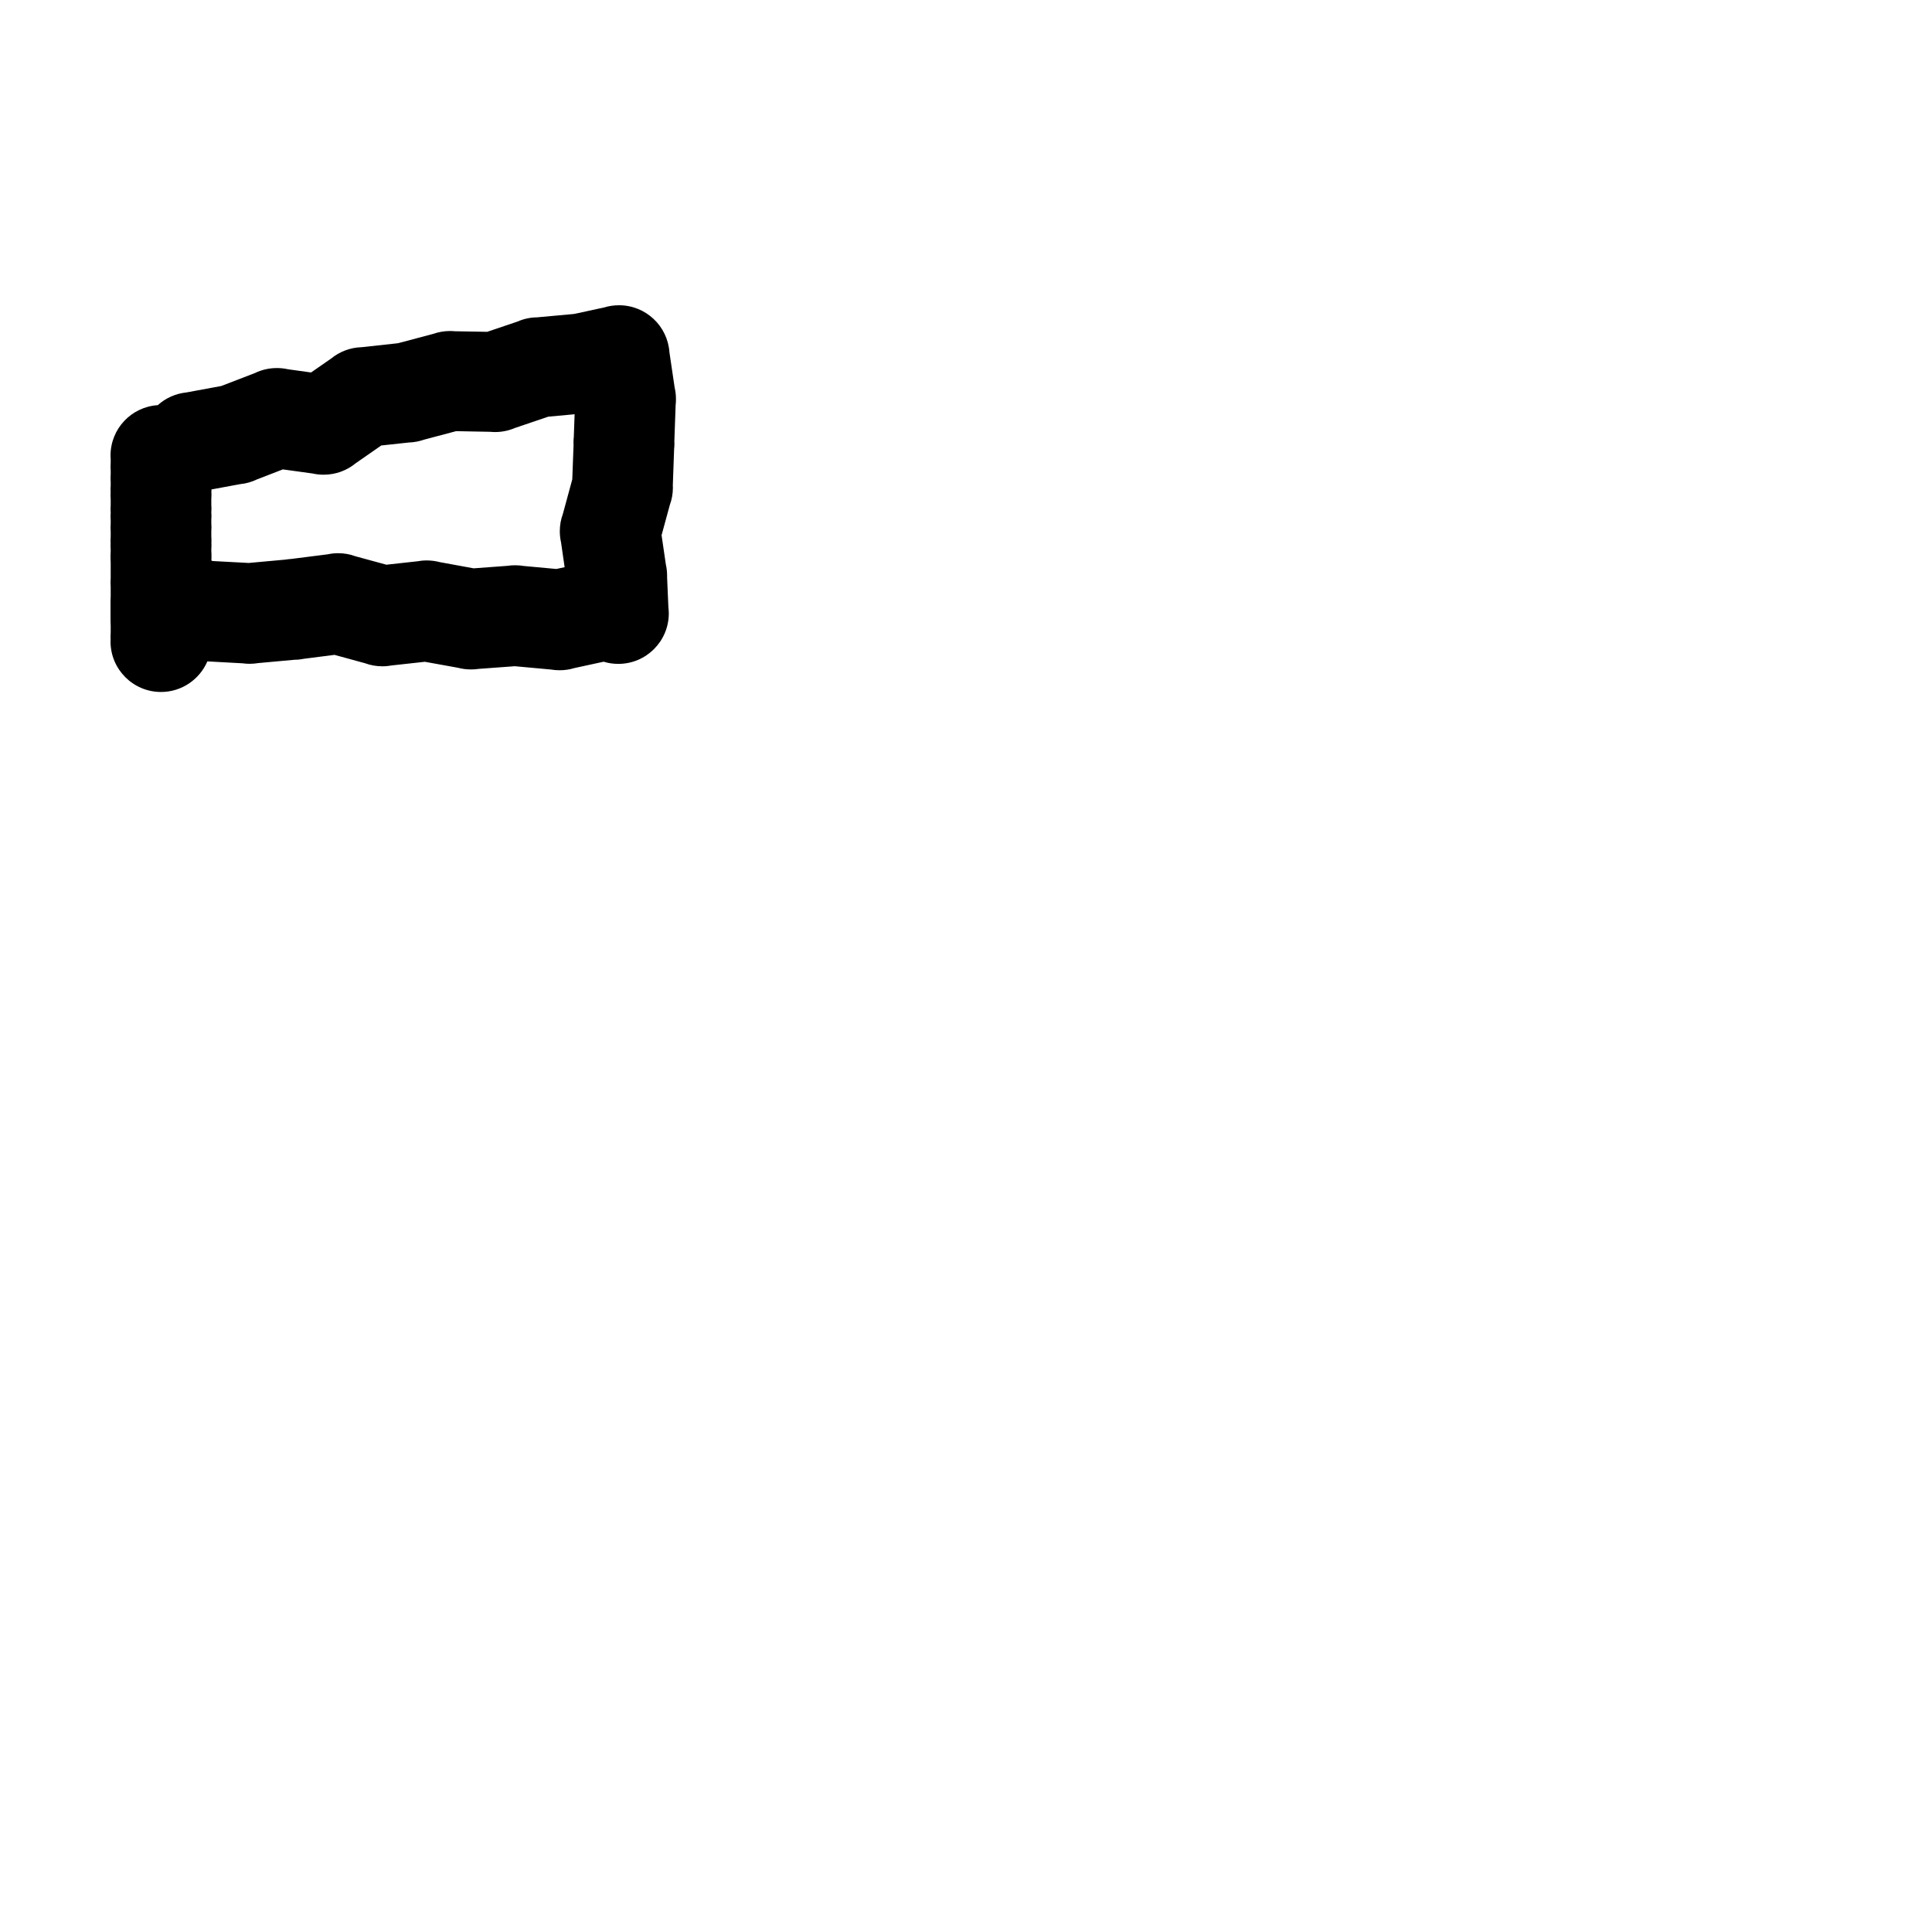
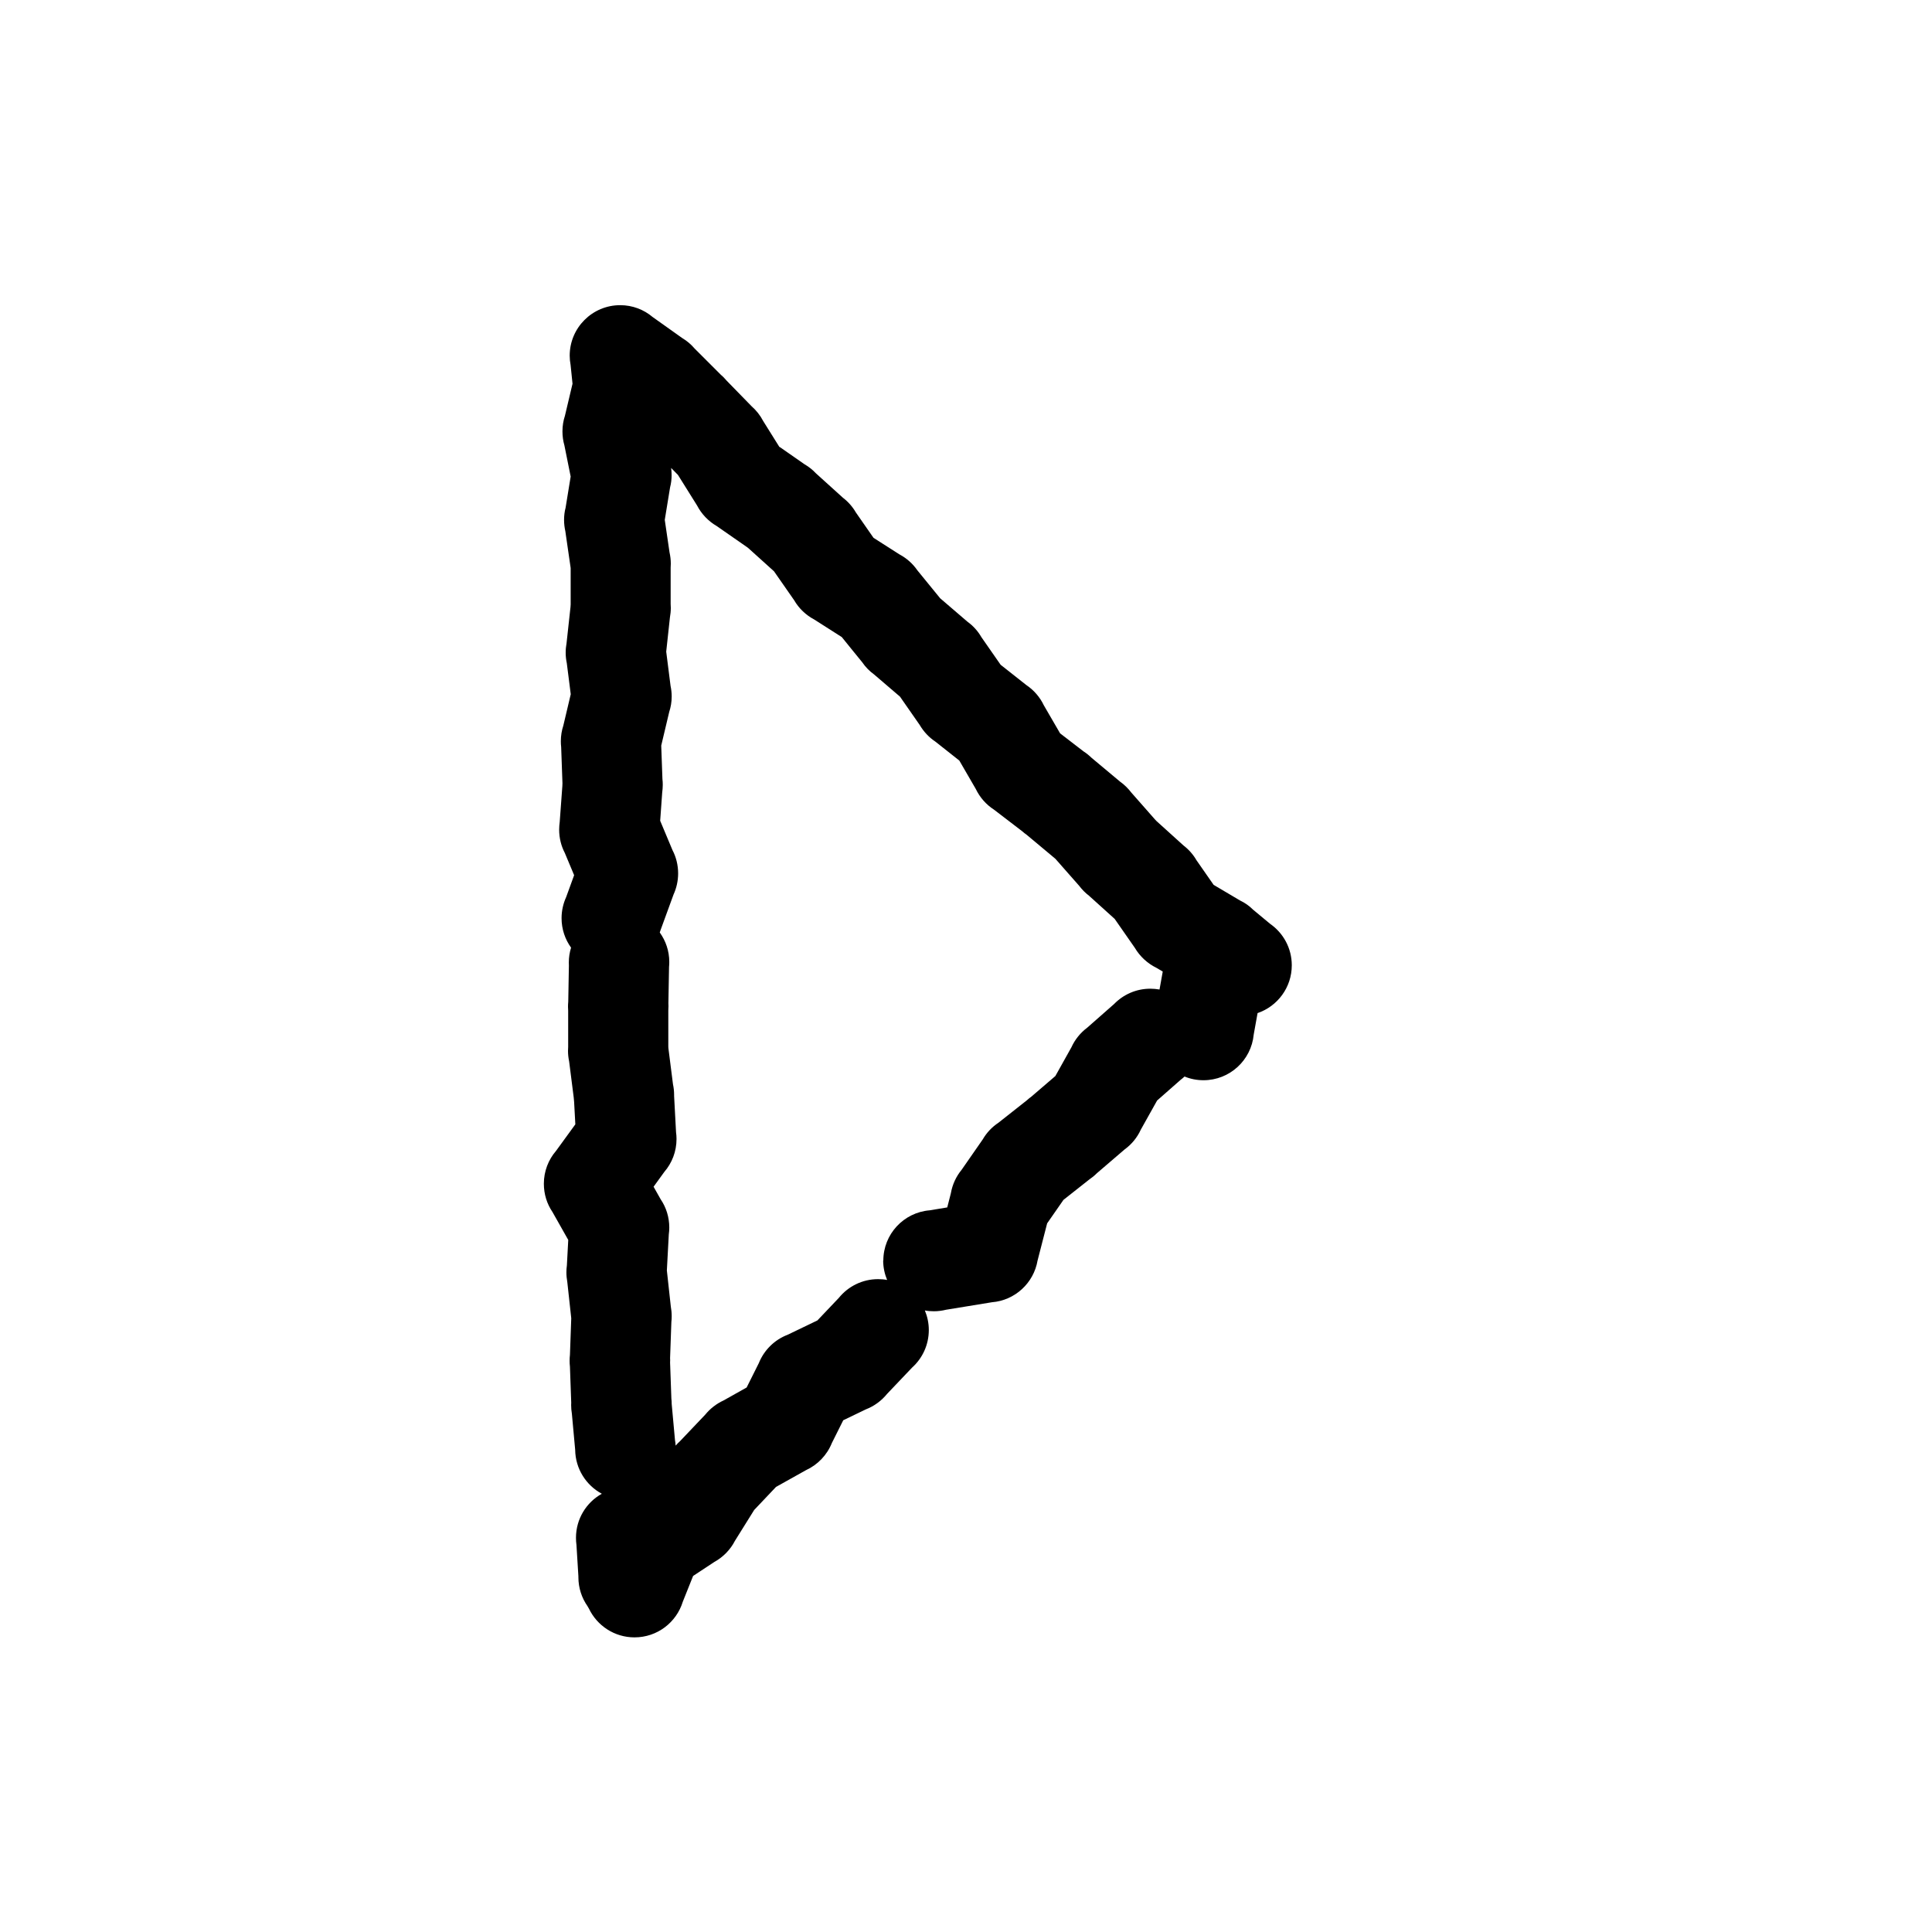
<svg xmlns="http://www.w3.org/2000/svg" viewBox="0 0 24 24" fill="currentColor" stroke="none">
-   <path d="M8.217,6.639c0.017,0.118 0.041,0.282 0.054,0.37c0.01,0.045 0.016,0.093 0.016,0.141c0,0.008 0,0.016 0,0.024c0.004,0.094 0.012,0.275 0.016,0.369c0.003,0.025 0.005,0.051 0.005,0.077c0,0.346 -0.281,0.627 -0.627,0.627c-0.063,0 -0.124,-0.009 -0.182,-0.027c-0.118,0.026 -0.278,0.061 -0.364,0.079c-0.058,0.018 -0.12,0.027 -0.184,0.027c-0.037,0 -0.073,-0.003 -0.108,-0.009c-0.11,-0.01 -0.338,-0.031 -0.448,-0.041c-0.11,0.008 -0.338,0.025 -0.448,0.033c-0.031,0.005 -0.064,0.007 -0.096,0.007c-0.056,0 -0.111,-0.007 -0.163,-0.021c-0.098,-0.018 -0.291,-0.053 -0.41,-0.074c-0.118,0.013 -0.311,0.034 -0.409,0.045c-0.039,0.007 -0.078,0.011 -0.119,0.011c-0.075,0 -0.148,-0.013 -0.215,-0.038c-0.09,-0.024 -0.261,-0.071 -0.38,-0.104c-0.118,0.015 -0.286,0.036 -0.375,0.048c-0.04,0.008 -0.081,0.013 -0.123,0.013c-0.109,0.01 -0.339,0.031 -0.449,0.041c-0.035,0.006 -0.071,0.009 -0.108,0.009c-0.029,0 -0.057,-0.002 -0.085,-0.006c-0.107,-0.006 -0.326,-0.018 -0.439,-0.024c-0.096,0.223 -0.318,0.38 -0.576,0.38c-0.346,0 -0.627,-0.281 -0.627,-0.627c0,-0.01 0,-0.02 0.001,-0.03c0,-0.01 -0.001,-0.02 -0.001,-0.03c0,-0.017 0.001,-0.034 0.002,-0.05c0,-0.025 0,-0.056 0,-0.089c-0.001,-0.017 -0.002,-0.033 -0.002,-0.05c0,-0.003 0,-0.007 0,-0.01c0,-0.003 0,-0.007 0,-0.01c0,-0.002 0,-0.003 0,-0.005c0,-0.002 0,-0.003 0,-0.005c0,-0.005 0,-0.01 0,-0.015c0,-0.005 0,-0.01 0,-0.015c0,-0.002 0,-0.003 0,-0.005c0,-0.002 0,-0.003 0,-0.005c0,-0.002 0,-0.003 0,-0.005c0,-0.002 0,-0.003 0,-0.005c0,-0.005 0,-0.01 0,-0.015c0,-0.005 0,-0.01 0,-0.015c0,-0.003 0,-0.007 0,-0.01c0,-0.003 0,-0.007 0,-0.01c0,-0.003 0,-0.007 0,-0.01c0,-0.003 0,-0.007 0,-0.01c0,-0.003 0,-0.007 0,-0.01c0,-0.003 0,-0.007 0,-0.01c0,-0.002 0,-0.003 0,-0.005c0,-0.002 0,-0.003 0,-0.005c0,-0.002 0,-0.003 0,-0.005c0,-0.002 0,-0.003 0,-0.005c0,-0.002 0,-0.003 0,-0.005c0,-0.002 0,-0.003 0,-0.005c0,-0.002 0,-0.003 0,-0.005c0,-0.002 0,-0.003 0,-0.005c0,-0.002 0,-0.003 0,-0.005c0,-0.002 0,-0.003 0,-0.005c0,-0.007 0,-0.013 0,-0.02c0,-0.007 0,-0.013 0,-0.02c0,-0.017 0.001,-0.034 0.002,-0.05c0,-0.036 0,-0.083 0,-0.119c-0.001,-0.017 -0.002,-0.033 -0.002,-0.05c0,-0.002 0,-0.003 0,-0.005c0,-0.002 0,-0.003 0,-0.005c0,-0.017 0.001,-0.034 0.002,-0.05c0,-0.052 0,-0.127 0,-0.189c-0.001,-0.017 -0.002,-0.033 -0.002,-0.05c0,-0.008 0,-0.017 0,-0.025c0,-0.008 0,-0.017 0,-0.025c0,-0.017 0.001,-0.034 0.002,-0.05c0,-0.003 0,-0.006 0,-0.009c-0.001,-0.017 -0.002,-0.033 -0.002,-0.05c0,-0.012 0,-0.023 0.001,-0.035c-0.001,-0.012 -0.001,-0.023 -0.001,-0.035c0,-0.017 0.001,-0.034 0.002,-0.05c0,-0.019 0,-0.04 0,-0.059c-0.001,-0.017 -0.002,-0.033 -0.002,-0.05c0,-0.017 0.001,-0.034 0.002,-0.05c0,-0.013 0,-0.026 0,-0.039c-0.001,-0.017 -0.002,-0.033 -0.002,-0.05c0,-0.015 0.001,-0.03 0.002,-0.045c-0.001,-0.015 -0.002,-0.03 -0.002,-0.045c0,-0.017 0.001,-0.034 0.002,-0.05c0,-0.022 0,-0.047 0,-0.069c-0.001,-0.017 -0.002,-0.033 -0.002,-0.05c0,-0.013 0,-0.027 0.001,-0.04c-0.001,-0.013 -0.001,-0.027 -0.001,-0.04c0,-0.017 0.001,-0.034 0.002,-0.05c0,-0.012 0,-0.025 0,-0.039c-0.001,-0.017 -0.002,-0.033 -0.002,-0.05c0,-0.017 0.001,-0.034 0.002,-0.05c0,-0.013 0,-0.026 0,-0.039c-0.001,-0.017 -0.002,-0.033 -0.002,-0.05c0,-0.017 0.001,-0.034 0.002,-0.05c0,-0.014 0,-0.027 0,-0.039c-0.001,-0.017 -0.002,-0.033 -0.002,-0.05c0,-0.333 0.259,-0.605 0.587,-0.626c0.096,-0.087 0.22,-0.144 0.356,-0.158c0.105,-0.02 0.323,-0.06 0.433,-0.08c0.106,-0.041 0.316,-0.122 0.418,-0.161c0.082,-0.04 0.175,-0.062 0.273,-0.062c0.047,0 0.093,0.005 0.137,0.015c0.068,0.009 0.182,0.025 0.287,0.04c0.091,-0.063 0.191,-0.132 0.248,-0.172c0.104,-0.085 0.236,-0.138 0.38,-0.142c0.109,-0.012 0.339,-0.037 0.449,-0.049c0.003,-0.001 0.006,-0.001 0.009,-0.002c0.105,-0.028 0.324,-0.086 0.43,-0.114c0.066,-0.023 0.136,-0.036 0.21,-0.036c0.021,0 0.041,0.001 0.062,0.003c0.095,0.002 0.279,0.005 0.4,0.007c0.115,-0.039 0.288,-0.098 0.378,-0.128c0.075,-0.033 0.157,-0.051 0.243,-0.052c0.109,-0.01 0.339,-0.031 0.449,-0.041c0.008,-0.001 0.016,-0.003 0.025,-0.004c0.092,-0.02 0.267,-0.058 0.359,-0.078c0.058,-0.018 0.12,-0.027 0.184,-0.027c0.332,0 0.604,0.258 0.626,0.585c0.016,0.107 0.049,0.331 0.065,0.439c0.011,0.046 0.016,0.094 0.016,0.143c0,0.025 -0.001,0.049 -0.004,0.073c-0.004,0.11 -0.012,0.34 -0.016,0.449c0,0.009 0.001,0.018 0.001,0.027c0,0.025 -0.001,0.049 -0.004,0.073c-0.004,0.11 -0.012,0.34 -0.016,0.449c0,0.009 0.001,0.018 0.001,0.027c0,0.075 -0.013,0.148 -0.038,0.215c-0.024,0.088 -0.07,0.255 -0.102,0.374zM2.635,6.969c0.11,0.006 0.34,0.019 0.449,0.024c0.003,0 0.006,0 0.009,0c0.109,-0.01 0.339,-0.031 0.449,-0.041c0.026,-0.004 0.052,-0.007 0.079,-0.009c0.109,-0.014 0.339,-0.043 0.449,-0.057c0.042,-0.009 0.086,-0.014 0.13,-0.014c0.075,0 0.148,0.013 0.215,0.038c0.091,0.025 0.266,0.073 0.385,0.105c0.119,-0.013 0.29,-0.032 0.381,-0.042c0.039,-0.007 0.078,-0.011 0.119,-0.011c0.056,0 0.111,0.007 0.163,0.021c0.101,0.018 0.304,0.055 0.421,0.077c0.117,-0.009 0.319,-0.023 0.42,-0.031c0.031,-0.005 0.064,-0.007 0.096,-0.007c0.037,0 0.073,0.003 0.108,0.009c0.096,0.009 0.284,0.026 0.403,0.037c0.03,-0.007 0.066,-0.014 0.103,-0.022c-0.016,-0.108 -0.034,-0.233 -0.044,-0.305c-0.01,-0.045 -0.016,-0.093 -0.016,-0.141c0,-0.075 0.013,-0.148 0.038,-0.215c0.028,-0.103 0.086,-0.315 0.117,-0.43c0.004,-0.116 0.012,-0.325 0.016,-0.428c0,-0.009 -0.001,-0.018 -0.001,-0.027c0,-0.025 0.001,-0.049 0.004,-0.073c0.002,-0.067 0.007,-0.179 0.01,-0.281c-0.106,0.01 -0.241,0.022 -0.327,0.03c-0.112,0.038 -0.311,0.106 -0.41,0.139c-0.077,0.033 -0.161,0.052 -0.25,0.052c-0.021,0 -0.041,-0.001 -0.062,-0.003c-0.1,-0.002 -0.302,-0.005 -0.423,-0.008c-0.113,0.03 -0.3,0.079 -0.396,0.105c-0.06,0.021 -0.125,0.034 -0.192,0.036c-0.081,0.009 -0.227,0.025 -0.342,0.037c-0.106,0.073 -0.245,0.17 -0.318,0.221c-0.108,0.089 -0.247,0.142 -0.398,0.142c-0.047,0 -0.093,-0.005 -0.137,-0.015c-0.086,-0.012 -0.246,-0.034 -0.369,-0.051c-0.108,0.042 -0.245,0.094 -0.321,0.124c-0.064,0.031 -0.135,0.052 -0.209,0.059c-0.084,0.016 -0.241,0.045 -0.357,0.066c0,0.01 -0.001,0.02 -0.001,0.03c0.001,0.013 0.001,0.027 0.001,0.04c0,0.017 -0.001,0.034 -0.002,0.05c0,0.022 0,0.047 0,0.069c0.001,0.017 0.002,0.033 0.002,0.05c0,0.015 -0.001,0.03 -0.002,0.045c0.001,0.015 0.002,0.03 0.002,0.045c0,0.017 -0.001,0.034 -0.002,0.05c0,0.013 0,0.026 0,0.039c0.001,0.017 0.002,0.033 0.002,0.05c0,0.017 -0.001,0.034 -0.002,0.05c0,0.019 0,0.04 0,0.059c0.001,0.017 0.002,0.033 0.002,0.05c0,0.012 0,0.023 -0.001,0.035c0.001,0.012 0.001,0.023 0.001,0.035c0,0.017 -0.001,0.034 -0.002,0.05c0,0.003 0,0.006 0,0.009c0.001,0.017 0.002,0.033 0.002,0.05c0,0.008 0,0.017 0,0.025c0,0.008 0,0.017 0,0.025c0,0.009 0,0.018 -0.001,0.028c0.003,0 0.006,0.001 0.009,0.001z" />
+   <path d="M9.682,5.55c0.099,0.069 0.239,0.166 0.313,0.218c0.052,0.03 0.1,0.068 0.141,0.112c0.082,0.074 0.254,0.229 0.335,0.303c0.065,0.05 0.12,0.112 0.161,0.183c0.052,0.074 0.15,0.216 0.219,0.315c0.101,0.065 0.245,0.156 0.321,0.205c0.09,0.048 0.167,0.116 0.224,0.199c0.069,0.084 0.212,0.26 0.283,0.347c0.085,0.073 0.257,0.22 0.339,0.291c0.071,0.051 0.13,0.117 0.174,0.193c0.057,0.081 0.169,0.243 0.238,0.342c0.093,0.073 0.242,0.191 0.318,0.251c0.094,0.063 0.17,0.15 0.219,0.253c0.047,0.082 0.139,0.24 0.202,0.348c0.092,0.071 0.222,0.17 0.291,0.224c0.036,0.023 0.069,0.05 0.1,0.08c0.085,0.071 0.267,0.224 0.353,0.295c0.054,0.038 0.101,0.085 0.141,0.137c0.072,0.082 0.222,0.253 0.294,0.334c0.007,0.006 0.013,0.013 0.019,0.02c0.082,0.074 0.254,0.229 0.335,0.303c0.065,0.05 0.12,0.112 0.161,0.183c0.05,0.072 0.144,0.207 0.213,0.306c0.106,0.062 0.251,0.149 0.328,0.194c0.061,0.029 0.116,0.068 0.163,0.115c0.057,0.048 0.155,0.128 0.212,0.176c0.162,0.113 0.268,0.301 0.268,0.514c0,0.276 -0.178,0.51 -0.425,0.594c-0.019,0.104 -0.037,0.205 -0.048,0.267c-0.03,0.318 -0.298,0.567 -0.624,0.567c-0.083,0 -0.163,-0.016 -0.235,-0.046c-0.016,0.015 -0.033,0.029 -0.05,0.042c-0.069,0.061 -0.203,0.178 -0.291,0.256c-0.061,0.109 -0.154,0.276 -0.202,0.361c-0.045,0.099 -0.115,0.184 -0.202,0.247c-0.084,0.072 -0.26,0.223 -0.344,0.295c-0.03,0.03 -0.062,0.056 -0.097,0.08c-0.076,0.06 -0.225,0.178 -0.318,0.251c-0.057,0.082 -0.143,0.205 -0.203,0.292c-0.035,0.137 -0.092,0.357 -0.119,0.462c-0.048,0.279 -0.28,0.495 -0.567,0.518c-0.13,0.021 -0.438,0.072 -0.569,0.093c-0.049,0.012 -0.1,0.019 -0.152,0.019c-0.038,0 -0.076,-0.003 -0.112,-0.01c0.031,0.075 0.049,0.157 0.049,0.243c0,0.185 -0.08,0.352 -0.208,0.467c-0.076,0.08 -0.235,0.247 -0.311,0.327c-0.069,0.085 -0.16,0.152 -0.264,0.192c-0.066,0.032 -0.18,0.087 -0.28,0.135c-0.05,0.101 -0.108,0.216 -0.141,0.282c-0.06,0.15 -0.176,0.271 -0.322,0.338c-0.088,0.049 -0.264,0.148 -0.372,0.208c-0.079,0.083 -0.203,0.213 -0.271,0.286c-0.062,0.099 -0.181,0.29 -0.239,0.383c-0.057,0.111 -0.147,0.203 -0.256,0.263c-0.062,0.041 -0.171,0.113 -0.264,0.174c-0.045,0.112 -0.098,0.245 -0.128,0.32c-0.079,0.257 -0.317,0.443 -0.6,0.443c-0.25,0 -0.465,-0.146 -0.566,-0.357c-0.006,-0.01 -0.012,-0.021 -0.018,-0.031c-0.071,-0.102 -0.113,-0.225 -0.113,-0.359c0,-0.004 0,-0.008 0,-0.012c-0.006,-0.098 -0.018,-0.291 -0.024,-0.389c-0.004,-0.029 -0.006,-0.059 -0.006,-0.089c0,-0.235 0.129,-0.44 0.321,-0.547c-0.195,-0.105 -0.328,-0.31 -0.331,-0.546c-0.01,-0.109 -0.031,-0.339 -0.041,-0.449c-0.006,-0.035 -0.009,-0.071 -0.009,-0.108c0,-0.009 0,-0.018 0.001,-0.027c-0.004,-0.109 -0.012,-0.339 -0.016,-0.449c-0.003,-0.024 -0.004,-0.049 -0.004,-0.073c0,-0.025 0.001,-0.049 0.004,-0.073c0.004,-0.11 0.012,-0.34 0.016,-0.449c0,-0.003 0,-0.006 0,-0.009c-0.012,-0.109 -0.037,-0.339 -0.049,-0.449c-0.007,-0.039 -0.011,-0.078 -0.011,-0.119c0,-0.029 0.002,-0.057 0.006,-0.085c0.004,-0.075 0.011,-0.207 0.017,-0.317c-0.067,-0.118 -0.151,-0.268 -0.196,-0.347c-0.068,-0.1 -0.107,-0.221 -0.107,-0.351c0,-0.156 0.057,-0.299 0.151,-0.408c0.053,-0.073 0.155,-0.213 0.24,-0.33c-0.006,-0.101 -0.012,-0.211 -0.015,-0.277c-0.002,-0.018 -0.004,-0.037 -0.005,-0.056c-0.014,-0.109 -0.043,-0.339 -0.057,-0.449c-0.009,-0.042 -0.014,-0.086 -0.014,-0.13c0,-0.017 0.001,-0.034 0.002,-0.05c0,-0.11 0,-0.34 0,-0.449c-0.001,-0.017 -0.002,-0.033 -0.002,-0.05c0,-0.021 0.001,-0.042 0.003,-0.062c0.002,-0.11 0.006,-0.34 0.008,-0.449c-0.001,-0.013 -0.001,-0.026 -0.001,-0.039c0,-0.064 0.01,-0.126 0.028,-0.184c-0.074,-0.103 -0.118,-0.229 -0.118,-0.366c0,-0.094 0.021,-0.183 0.057,-0.262c0.023,-0.064 0.062,-0.172 0.099,-0.272c-0.043,-0.102 -0.089,-0.212 -0.116,-0.277c-0.045,-0.086 -0.07,-0.185 -0.07,-0.289c0,-0.033 0.003,-0.065 0.007,-0.096c0.008,-0.11 0.025,-0.34 0.033,-0.449c0,-0.002 0,-0.003 0,-0.005c0,-0.009 0,-0.018 0.001,-0.027c-0.004,-0.109 -0.012,-0.339 -0.016,-0.449c-0.003,-0.024 -0.004,-0.049 -0.004,-0.073c0,-0.068 0.011,-0.133 0.031,-0.194c0.022,-0.092 0.064,-0.27 0.092,-0.389c-0.015,-0.119 -0.037,-0.294 -0.049,-0.386c-0.009,-0.042 -0.014,-0.086 -0.014,-0.13c0,-0.041 0.004,-0.08 0.011,-0.119c0.012,-0.11 0.037,-0.34 0.049,-0.449c0,-0.011 0.001,-0.022 0.002,-0.032c0,-0.11 0,-0.34 0,-0.449c0,-0.003 -0.001,-0.007 -0.001,-0.01c-0.016,-0.109 -0.049,-0.339 -0.065,-0.449c-0.01,-0.045 -0.016,-0.093 -0.016,-0.141c0,-0.052 0.006,-0.103 0.019,-0.152c0.015,-0.092 0.044,-0.268 0.063,-0.387c-0.024,-0.119 -0.059,-0.295 -0.078,-0.388c-0.016,-0.055 -0.024,-0.113 -0.024,-0.174c0,-0.068 0.011,-0.133 0.031,-0.194c0.022,-0.094 0.066,-0.278 0.094,-0.397c-0.008,-0.076 -0.018,-0.172 -0.024,-0.234c-0.007,-0.037 -0.011,-0.076 -0.011,-0.115c0,-0.346 0.281,-0.627 0.627,-0.627c0.154,0 0.294,0.055 0.403,0.147c0.089,0.064 0.277,0.197 0.367,0.261c0.059,0.035 0.112,0.08 0.157,0.133c0.078,0.078 0.241,0.241 0.319,0.319c0.028,0.024 0.053,0.049 0.076,0.077c0.076,0.078 0.234,0.24 0.31,0.318c0.059,0.052 0.108,0.114 0.145,0.185c0.048,0.077 0.14,0.224 0.205,0.328zM10.973,15.66c0,-0.329 0.253,-0.599 0.576,-0.625c0.052,-0.009 0.132,-0.022 0.218,-0.036c0.018,-0.069 0.034,-0.132 0.045,-0.176c0.019,-0.11 0.066,-0.209 0.134,-0.292c0.063,-0.091 0.198,-0.285 0.262,-0.377c0.048,-0.083 0.115,-0.154 0.195,-0.207c0.086,-0.068 0.265,-0.21 0.351,-0.277c0.019,-0.017 0.038,-0.033 0.059,-0.048c0.07,-0.06 0.206,-0.177 0.297,-0.255c0.061,-0.109 0.153,-0.273 0.2,-0.358c0.044,-0.097 0.112,-0.18 0.196,-0.243c0.082,-0.072 0.253,-0.222 0.334,-0.294c0.114,-0.117 0.273,-0.19 0.45,-0.19c0.039,0 0.077,0.004 0.114,0.01c0.015,-0.086 0.03,-0.168 0.04,-0.223c-0.03,-0.018 -0.056,-0.033 -0.078,-0.046c-0.112,-0.055 -0.206,-0.142 -0.269,-0.249c-0.06,-0.086 -0.182,-0.262 -0.25,-0.359c-0.086,-0.078 -0.243,-0.219 -0.319,-0.288c-0.046,-0.035 -0.087,-0.077 -0.122,-0.123c-0.072,-0.082 -0.222,-0.253 -0.294,-0.334c-0.001,-0.001 -0.002,-0.002 -0.003,-0.003c-0.085,-0.071 -0.267,-0.224 -0.353,-0.295c-0.02,-0.014 -0.04,-0.03 -0.058,-0.046c-0.086,-0.066 -0.264,-0.202 -0.35,-0.268c-0.098,-0.063 -0.176,-0.152 -0.227,-0.258c-0.048,-0.083 -0.141,-0.243 -0.204,-0.352c-0.093,-0.073 -0.226,-0.179 -0.297,-0.235c-0.08,-0.053 -0.146,-0.124 -0.195,-0.207c-0.059,-0.084 -0.177,-0.254 -0.245,-0.352c-0.09,-0.077 -0.244,-0.209 -0.321,-0.275c-0.058,-0.042 -0.108,-0.093 -0.148,-0.152c-0.06,-0.074 -0.179,-0.219 -0.254,-0.313c-0.102,-0.065 -0.26,-0.166 -0.342,-0.218c-0.104,-0.055 -0.191,-0.138 -0.25,-0.24c-0.06,-0.086 -0.182,-0.262 -0.25,-0.359c-0.086,-0.078 -0.243,-0.219 -0.319,-0.288c-0.006,-0.004 -0.011,-0.009 -0.017,-0.013c-0.091,-0.063 -0.285,-0.198 -0.377,-0.262c-0.103,-0.06 -0.188,-0.149 -0.243,-0.255c-0.057,-0.091 -0.175,-0.28 -0.237,-0.379c-0.024,-0.024 -0.053,-0.054 -0.085,-0.087c0.004,0.029 0.006,0.059 0.006,0.089c0,0.052 -0.006,0.103 -0.019,0.152c-0.016,0.096 -0.047,0.285 -0.066,0.404c0.017,0.119 0.045,0.307 0.059,0.403c0.01,0.045 0.016,0.093 0.016,0.141c0,0.017 -0.001,0.034 -0.002,0.05c0,0.11 0,0.34 0,0.449c0.001,0.017 0.002,0.033 0.002,0.05c0,0.041 -0.004,0.08 -0.011,0.119c-0.011,0.103 -0.034,0.31 -0.046,0.425c0.015,0.116 0.041,0.323 0.054,0.426c0.009,0.042 0.014,0.086 0.014,0.13c0,0.068 -0.011,0.133 -0.031,0.194c-0.024,0.1 -0.071,0.3 -0.099,0.417c0.004,0.118 0.011,0.316 0.015,0.415c0.003,0.024 0.004,0.049 0.004,0.073c0,0.033 -0.003,0.065 -0.007,0.096c-0.006,0.083 -0.017,0.234 -0.025,0.35c0.05,0.119 0.117,0.28 0.153,0.365c0.045,0.086 0.07,0.185 0.07,0.289c0,0.094 -0.021,0.183 -0.057,0.262c-0.04,0.109 -0.125,0.343 -0.165,0.452c-0.002,0.007 -0.004,0.013 -0.006,0.02c0.074,0.103 0.118,0.229 0.118,0.366c0,0.021 -0.001,0.042 -0.003,0.062c-0.002,0.11 -0.006,0.34 -0.008,0.449c0.001,0.013 0.001,0.026 0.001,0.039c0,0.017 -0.001,0.034 -0.002,0.05c0,0.11 0,0.34 0,0.449c0.001,0.007 0.001,0.014 0.001,0.021c0.014,0.109 0.043,0.339 0.057,0.449c0.009,0.042 0.014,0.086 0.014,0.13c0,0.005 0,0.011 0,0.016c0.006,0.109 0.019,0.339 0.024,0.449c0.004,0.028 0.006,0.056 0.006,0.085c0,0.156 -0.057,0.299 -0.151,0.408c-0.032,0.044 -0.081,0.112 -0.134,0.185c0.034,0.061 0.066,0.117 0.088,0.156c0.068,0.1 0.107,0.221 0.107,0.351c0,0.029 -0.002,0.057 -0.006,0.085c-0.006,0.11 -0.018,0.338 -0.024,0.448c0.012,0.109 0.037,0.338 0.049,0.448c0.007,0.039 0.011,0.078 0.011,0.119c0,0.025 -0.001,0.049 -0.004,0.073c-0.004,0.11 -0.012,0.34 -0.016,0.449c0,0.009 0.001,0.018 0.001,0.027c0,0.009 0,0.018 -0.001,0.027c0.004,0.109 0.012,0.339 0.016,0.449c0.003,0.022 0.004,0.044 0.004,0.067c0.01,0.109 0.031,0.339 0.041,0.449c0.004,0.022 0.007,0.045 0.008,0.068c0.017,-0.02 0.036,-0.039 0.056,-0.057c0.076,-0.08 0.235,-0.247 0.311,-0.327c0.061,-0.075 0.139,-0.136 0.228,-0.177c0.068,-0.038 0.187,-0.104 0.287,-0.161c0.053,-0.105 0.115,-0.231 0.151,-0.302c0.065,-0.162 0.195,-0.291 0.358,-0.353c0.087,-0.042 0.257,-0.123 0.37,-0.178c0.082,-0.087 0.203,-0.214 0.266,-0.28c0.115,-0.142 0.291,-0.233 0.488,-0.233c0.038,0 0.076,0.003 0.112,0.01c-0.031,-0.075 -0.049,-0.157 -0.049,-0.243z" />
</svg>
